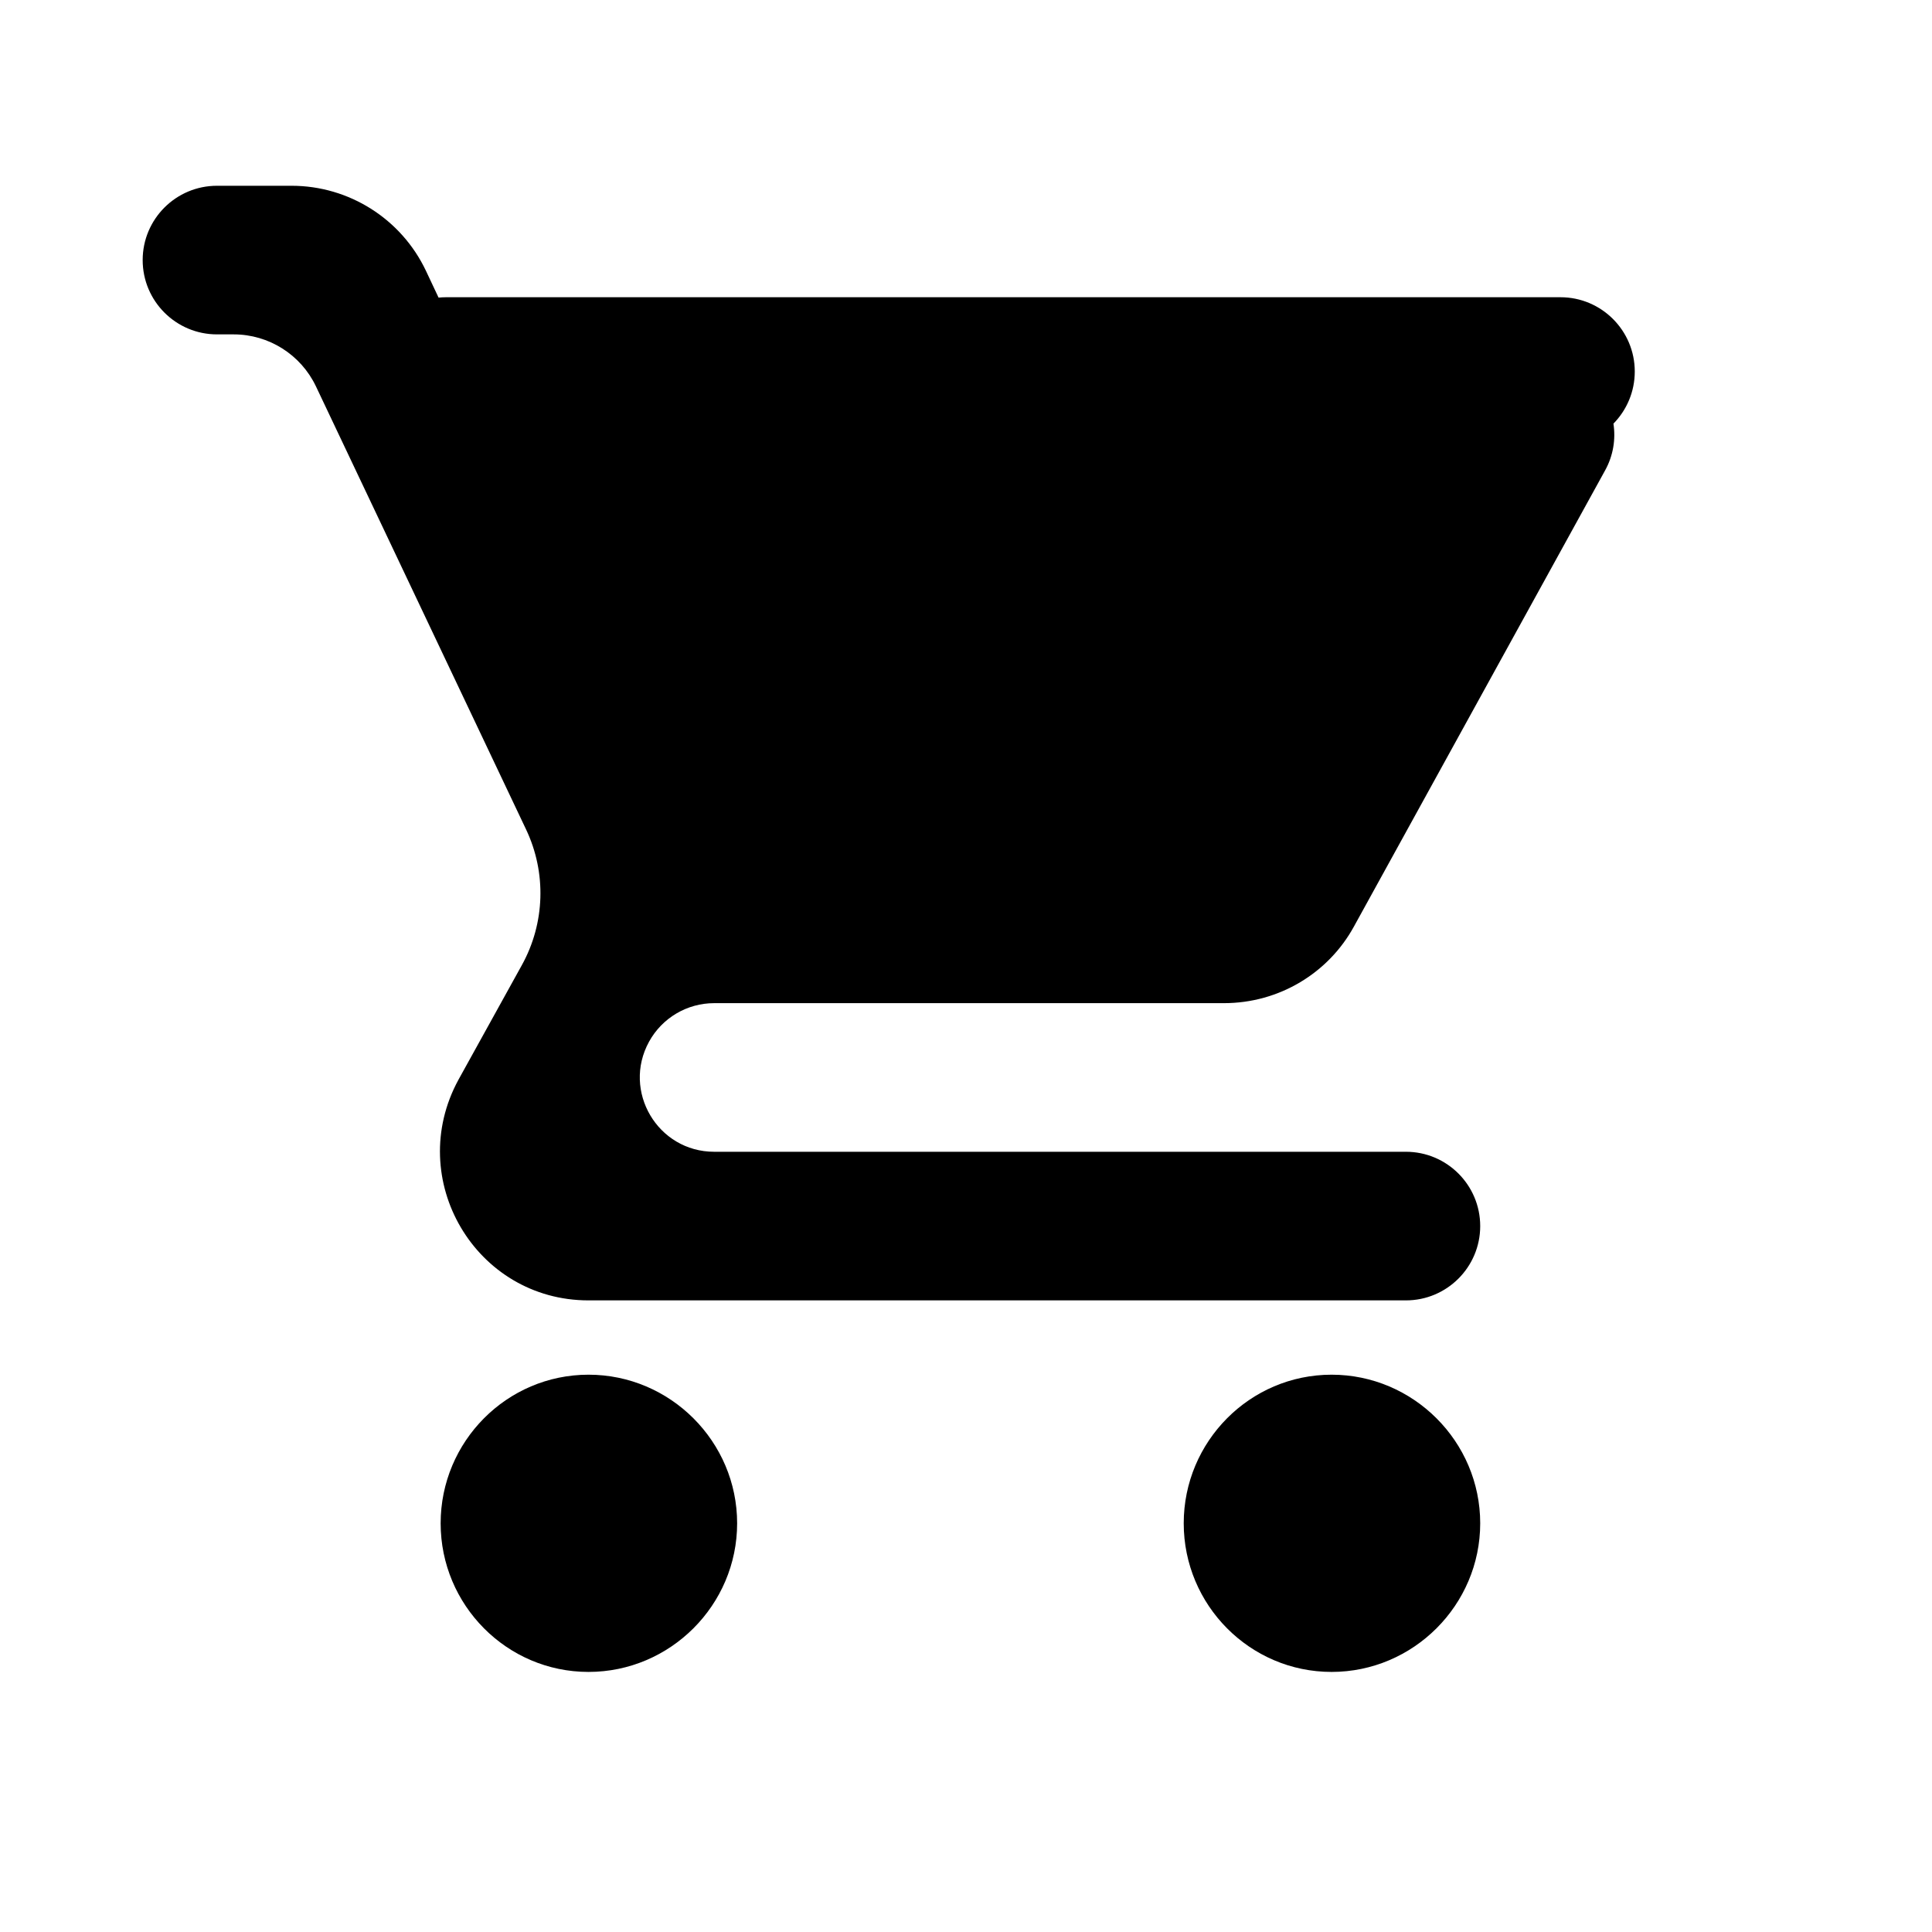
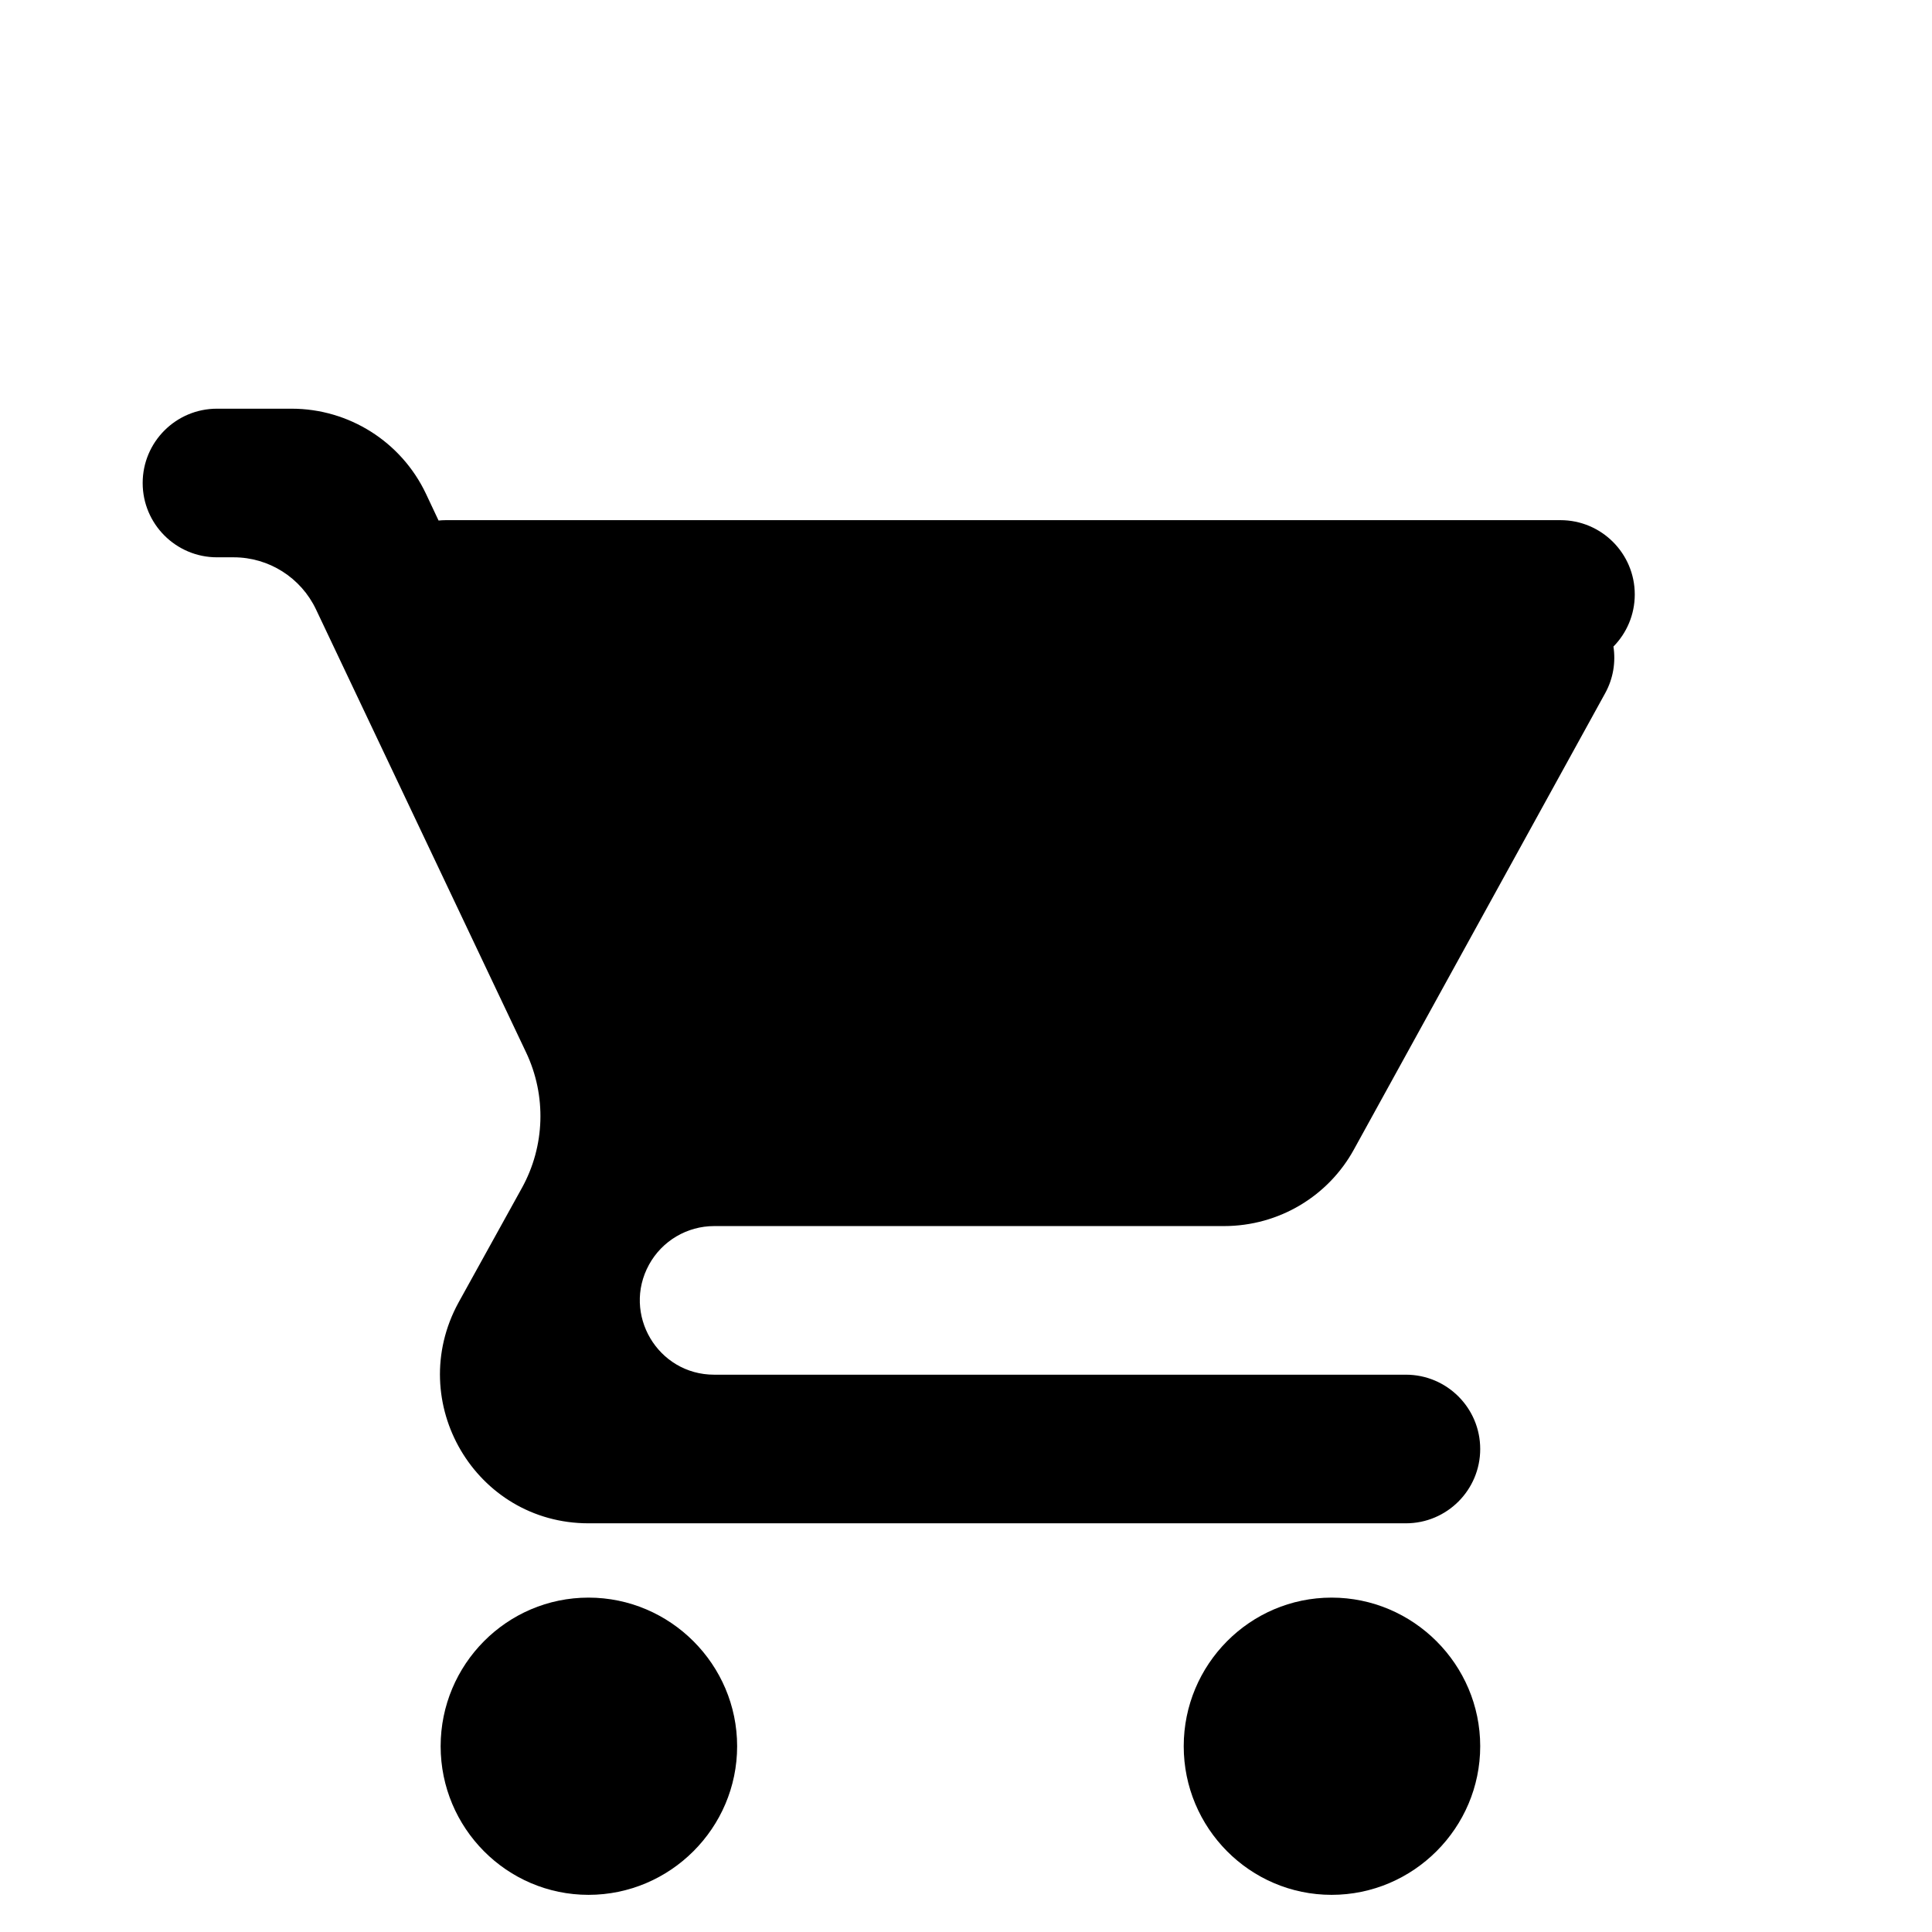
- <svg xmlns="http://www.w3.org/2000/svg" viewBox="0 0 26 26" fill="none">
+ <svg xmlns="http://www.w3.org/2000/svg" viewBox="0 -3 26 26" fill="none">
  <path d="M8.735 14.018C8.911 13.698 9.247 13.5 9.611 13.5H16.47C17.22 13.5 17.88 13.09 18.22 12.47L21.601 6.33C21.711 6.131 21.745 5.91 21.713 5.701C21.89 5.521 22 5.273 22 5C22 4.448 21.552 4 21 4H6C5.967 4 5.934 4.002 5.902 4.005L5.732 3.644C5.401 2.946 4.697 2.5 3.924 2.5H2.92C2.368 2.5 1.92 2.948 1.92 3.5C1.92 4.052 2.368 4.5 2.92 4.5H3.145C3.618 4.5 4.049 4.773 4.252 5.2L7.08 11.163C7.356 11.745 7.335 12.424 7.023 12.988L6.17 14.53C5.44 15.87 6.4 17.5 7.92 17.5H18.92C19.472 17.5 19.92 17.052 19.92 16.5C19.92 15.948 19.472 15.5 18.92 15.5H9.611C8.851 15.5 8.369 14.684 8.735 14.018Z" fill="currentcolor" />
  <path d="M7.92 18.5C6.82 18.5 5.93 19.4 5.93 20.5C5.93 21.6 6.82 22.5 7.92 22.5C9.02 22.5 9.92 21.6 9.92 20.5C9.92 19.4 9.02 18.5 7.92 18.5Z" fill="currentcolor" />
  <path d="M17.92 18.5C16.82 18.5 15.93 19.4 15.93 20.5C15.93 21.6 16.82 22.5 17.92 22.5C19.02 22.5 19.92 21.6 19.92 20.5C19.92 19.4 19.02 18.5 17.92 18.5Z" fill="currentcolor" />
</svg>
